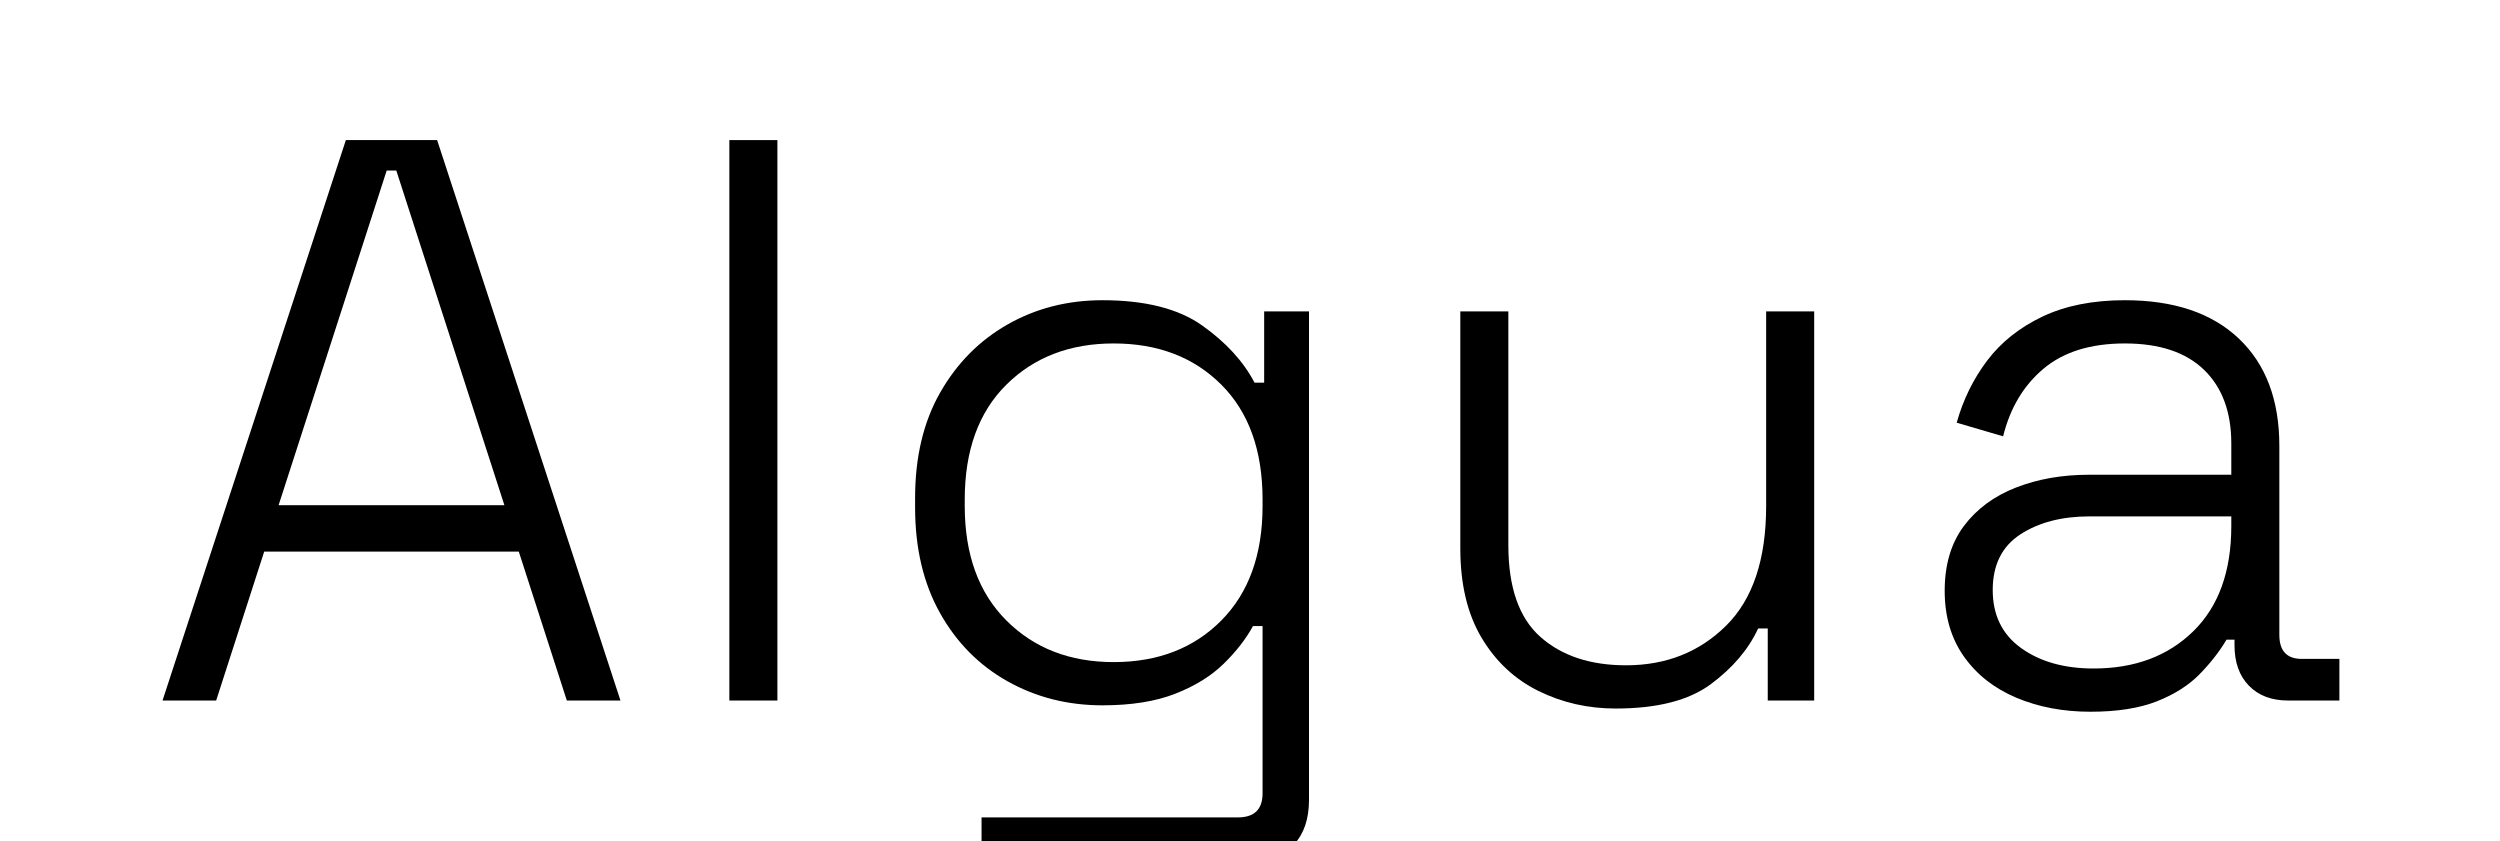
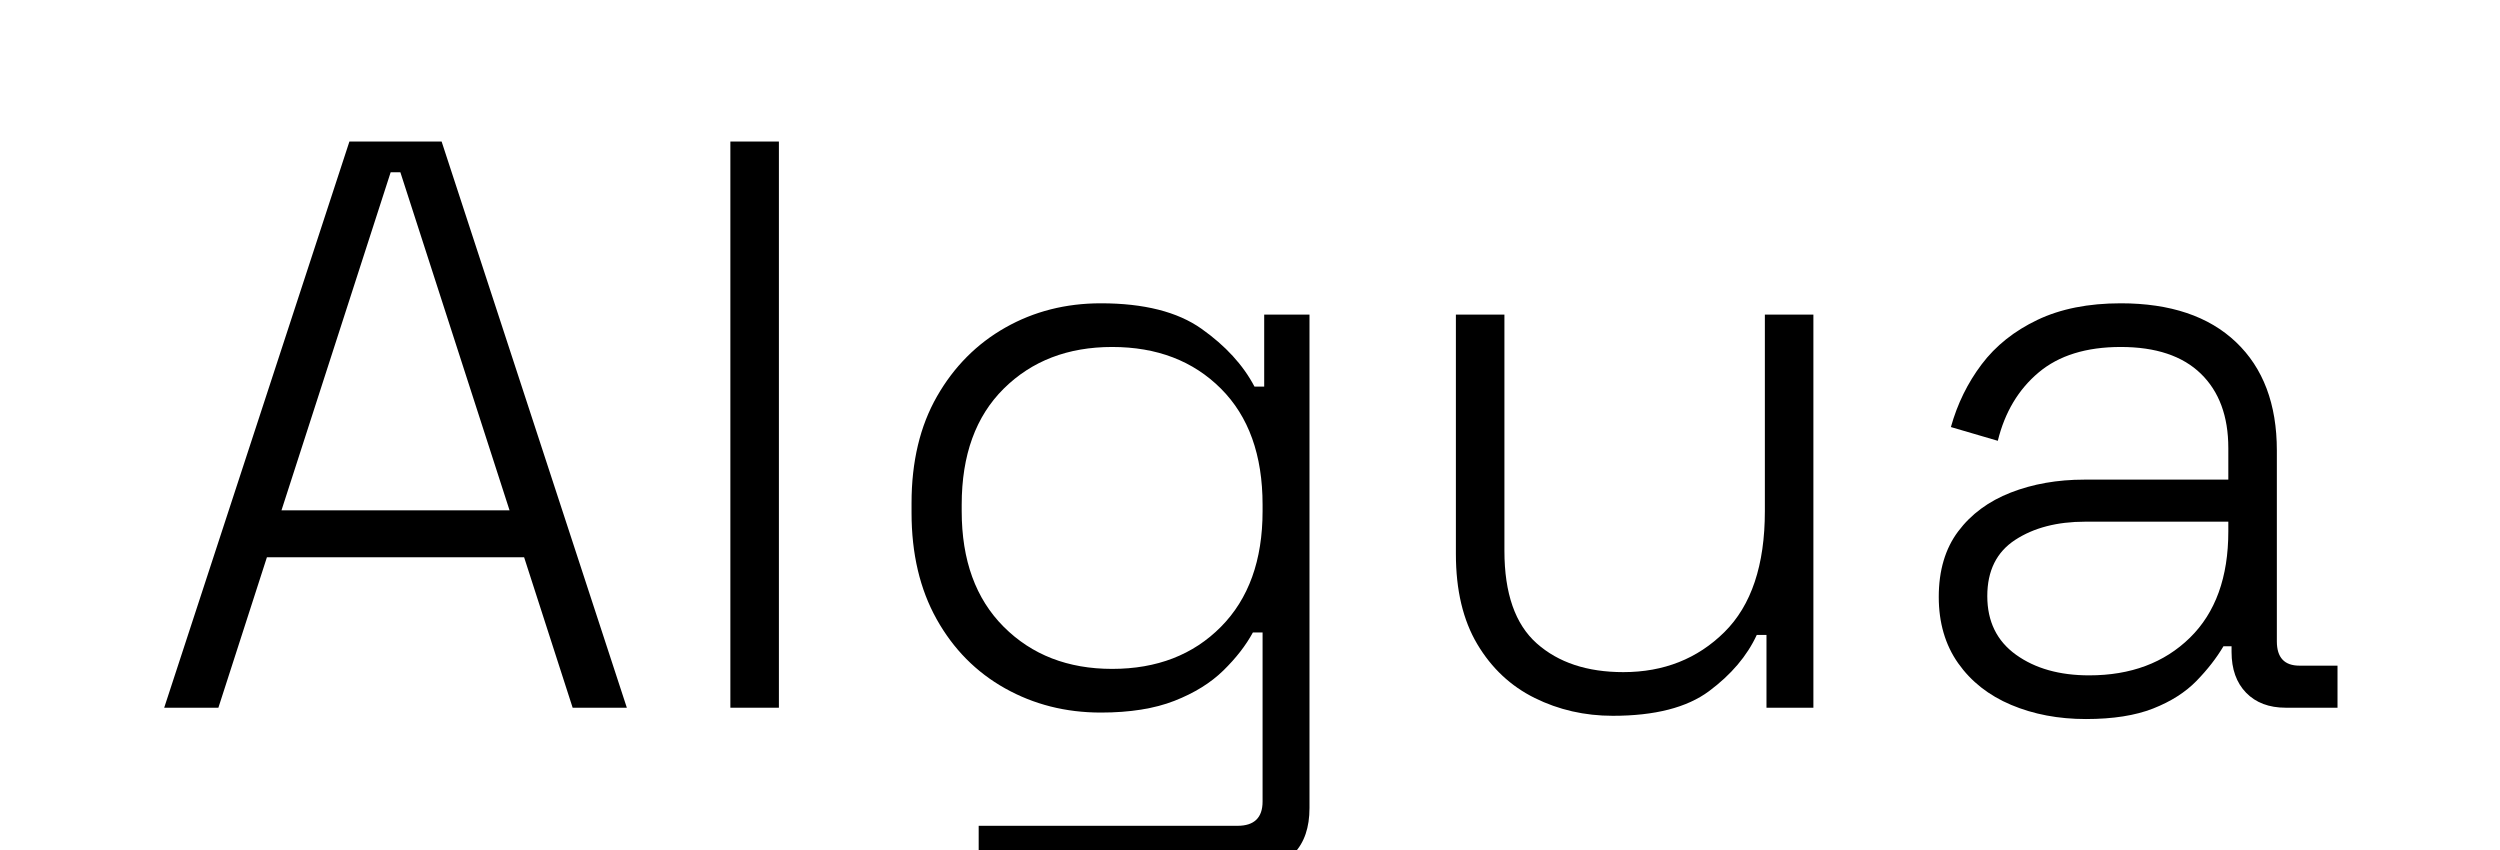
- <svg xmlns="http://www.w3.org/2000/svg" width="285.5" height="96.0" viewBox="0 0 285.5 96.0" role="img" aria-label="Algua">
+ <svg xmlns="http://www.w3.org/2000/svg" width="282.6" height="96.0" viewBox="0 0 282.6 96.0" role="img" aria-label="Algua">
  <g transform="translate(16.0,80.0) scale(0.09143,-0.09143)" fill="#000000">
    <path d="M28 0 257 700H371L600 0H533L473 186H155L95 0ZM173 244H455L320 662H308Z" transform="translate(0.0,0)" />
-     <path d="M88 0V700H148V0Z" transform="translate(648.0,0)" />
-     <path d="M64 241V253Q64 330 95.5 385.0Q127 440 180.0 470.0Q233 500 298 500Q378 500 422.5 468.5Q467 437 488 397H500V486H556V-124Q556 -160 537.0 -180.0Q518 -200 479 -200H147V-146H467Q498 -146 498 -116V93H486Q473 69 449.5 46.0Q426 23 389.0 8.5Q352 -6 298 -6Q233 -6 179.5 24.0Q126 54 95.0 109.5Q64 165 64 241ZM312 48Q395 48 446.5 100.0Q498 152 498 243V251Q498 343 446.5 394.5Q395 446 312 446Q230 446 178.0 394.5Q126 343 126 251V243Q126 152 178.0 100.0Q230 48 312 48Z" transform="translate(904.0,0)" />
-     <path d="M275 -10Q223 -10 178.5 12.0Q134 34 107.5 78.5Q81 123 81 190V486H141V194Q141 115 181.0 79.5Q221 44 288 44Q363 44 413.0 93.5Q463 143 463 243V486H523V0H465V90H453Q435 51 394.0 20.5Q353 -10 275 -10Z" transform="translate(1568.0,0)" />
-     <path d="M237 -14Q186 -14 144.5 3.5Q103 21 79.0 55.0Q55 89 55 137Q55 186 79.0 218.0Q103 250 144.0 266.0Q185 282 235 282H413V321Q413 380 379.0 413.0Q345 446 280 446Q216 446 178.5 414.5Q141 383 128 330L70 347Q82 390 108.0 424.5Q134 459 177.0 479.5Q220 500 280 500Q372 500 422.5 452.0Q473 404 473 318V82Q473 52 501 52H548V0H484Q453 0 435.0 18.5Q417 37 417 69V76H407Q394 54 373.5 33.0Q353 12 320.0 -1.0Q287 -14 237 -14ZM241 40Q318 40 365.5 86.5Q413 133 413 218V230H236Q184 230 149.5 207.5Q115 185 115 138Q115 91 150.5 65.5Q186 40 241 40Z" transform="translate(2199.0,0)" />
+     <path d="M88 0V700H148V0Z" transform="translate(640.0,0)" />
+     <path d="M64 241V253Q64 330 95.5 385.0Q127 440 180.0 470.0Q233 500 298 500Q378 500 422.5 468.5Q467 437 488 397H500V486H556V-124Q556 -160 537.0 -180.0Q518 -200 479 -200H147V-146H467Q498 -146 498 -116V93H486Q473 69 449.5 46.0Q426 23 389.0 8.5Q352 -6 298 -6Q233 -6 179.5 24.0Q126 54 95.0 109.5Q64 165 64 241ZM312 48Q395 48 446.5 100.0Q498 152 498 243V251Q498 343 446.5 394.5Q395 446 312 446Q230 446 178.0 394.5Q126 343 126 251V243Q126 152 178.0 100.0Q230 48 312 48Z" transform="translate(888.0,0)" />
+     <path d="M275 -10Q223 -10 178.5 12.0Q134 34 107.5 78.5Q81 123 81 190V486H141V194Q141 115 181.0 79.5Q221 44 288 44Q363 44 413.0 93.5Q463 143 463 243V486H523V0H465V90H453Q435 51 394.0 20.5Q353 -10 275 -10Z" transform="translate(1544.0,0)" />
+     <path d="M237 -14Q186 -14 144.5 3.5Q103 21 79.0 55.0Q55 89 55 137Q55 186 79.0 218.0Q103 250 144.0 266.0Q185 282 235 282H413V321Q413 380 379.0 413.0Q345 446 280 446Q216 446 178.5 414.5Q141 383 128 330L70 347Q82 390 108.0 424.5Q134 459 177.0 479.5Q220 500 280 500Q372 500 422.5 452.0Q473 404 473 318V82Q473 52 501 52H548V0H484Q453 0 435.0 18.5Q417 37 417 69V76H407Q394 54 373.5 33.0Q353 12 320.0 -1.0Q287 -14 237 -14ZM241 40Q318 40 365.5 86.5Q413 133 413 218V230H236Q184 230 149.5 207.5Q115 185 115 138Q115 91 150.5 65.5Q186 40 241 40Z" transform="translate(2167.0,0)" />
  </g>
</svg>
